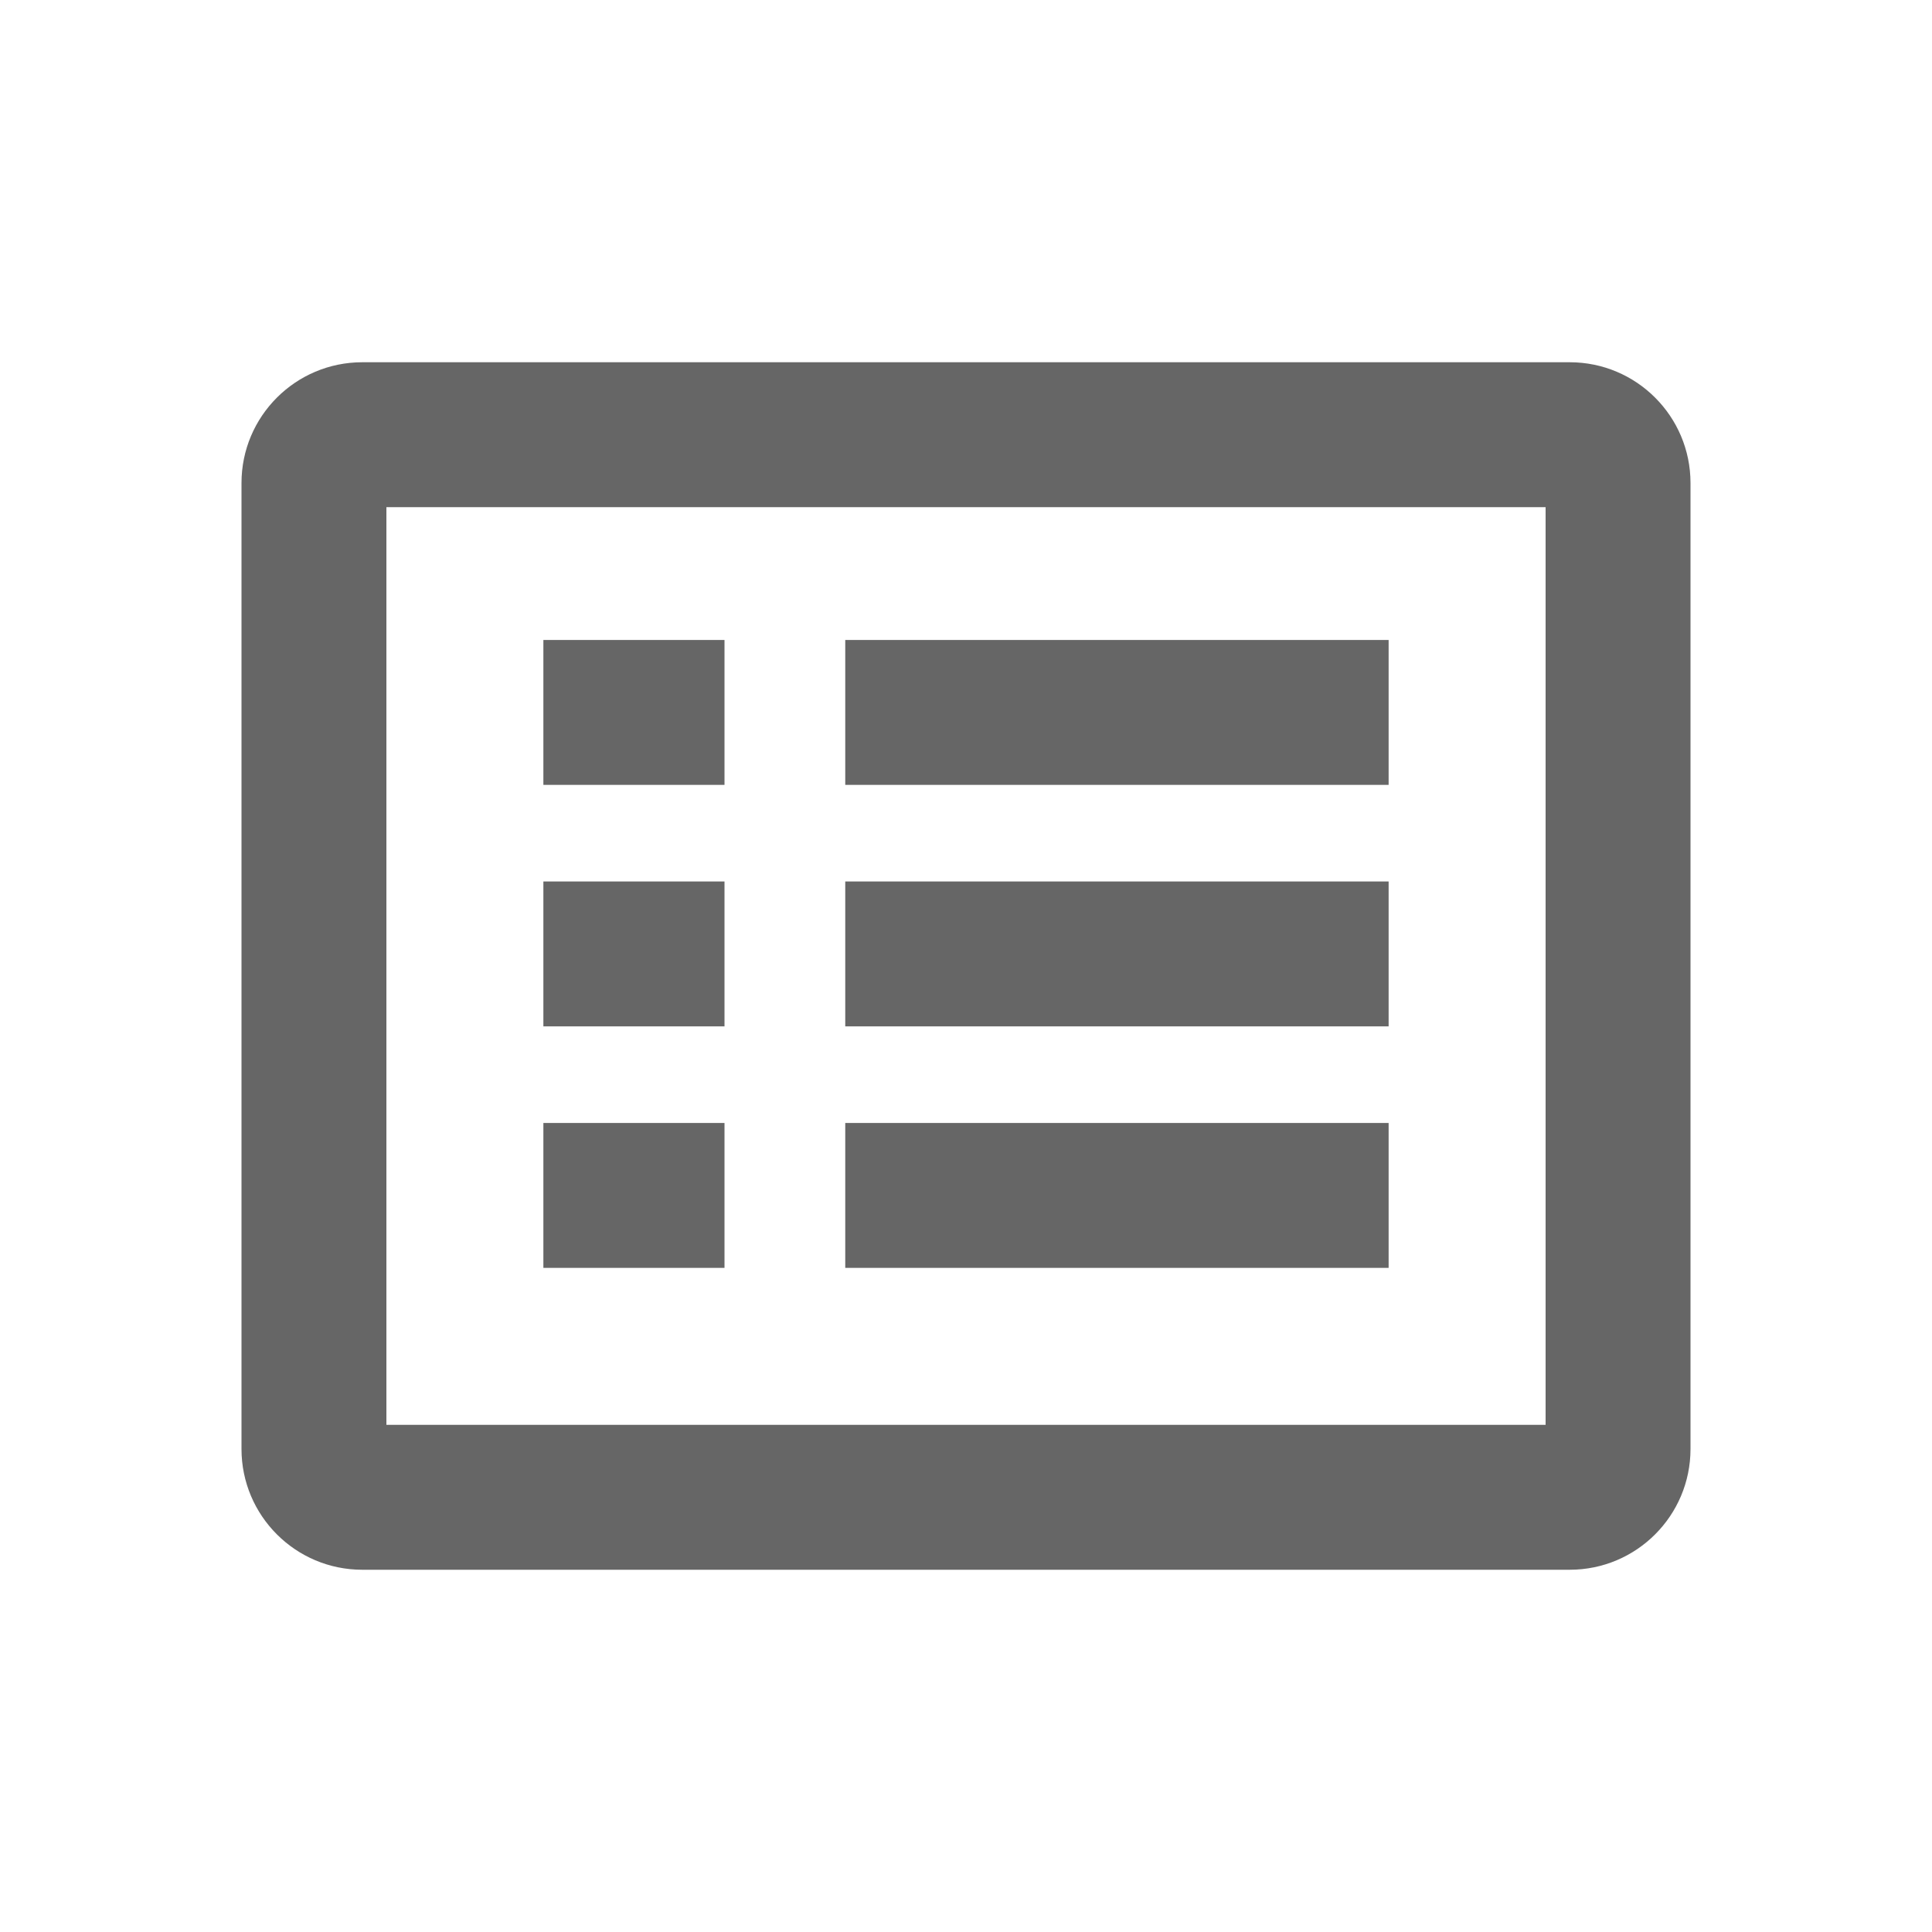
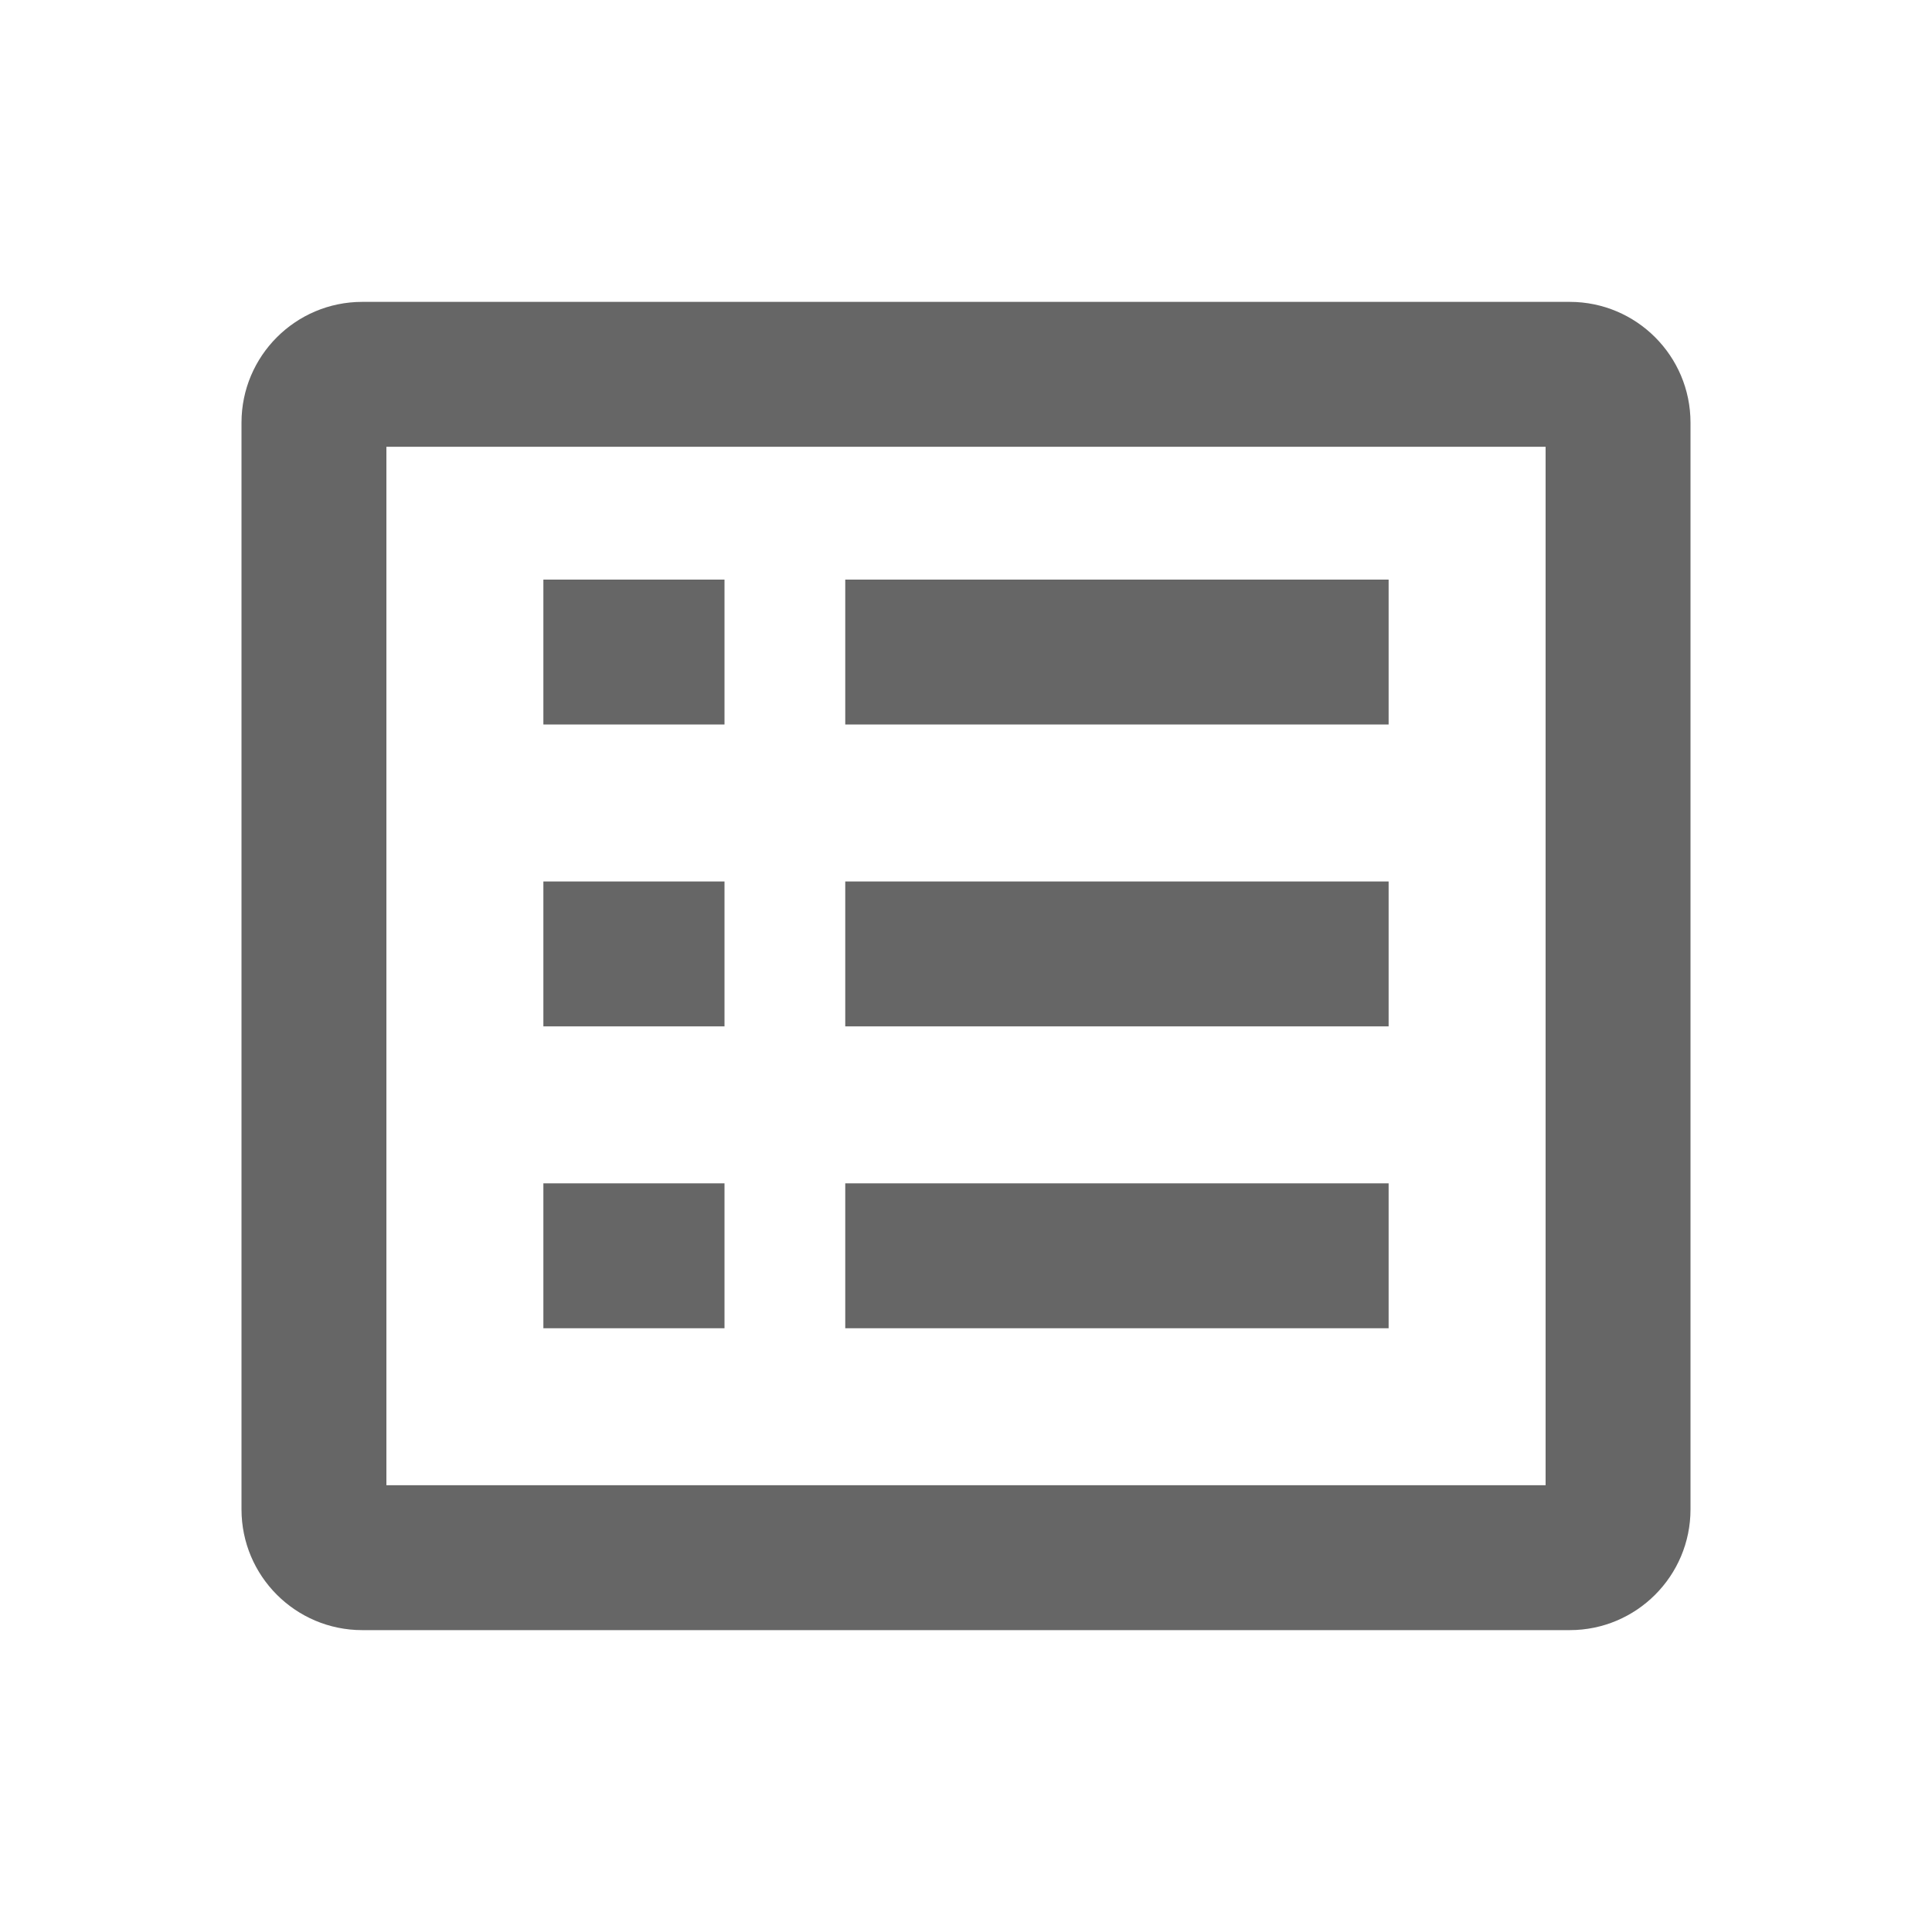
<svg xmlns="http://www.w3.org/2000/svg" width="16" height="16" viewBox="0 0 16 16" fill="none">
-   <path d="M4.5 10.5H6V9.3H4.5V10.5Z" fill="#666666" />
+   <path d="M4.5 11H6V9.8H4.5V11Z" fill="#666666" />
  <path d="M6 8.5H4.5V7.3H6V8.5Z" fill="#666666" />
-   <path d="M6 6.5H4.5V5.3H6V6.5Z" fill="#666666" />
-   <path d="M11.5 6.5H7V5.3H11.5V6.5Z" fill="#666666" />
+   <path d="M6 6H4.5V4.8H6V6Z" fill="#666666" />
+   <path d="M11.5 6H7V4.8H11.5V6Z" fill="#666666" />
  <path d="M7 8.5H11.5V7.3H7V8.5Z" fill="#666666" />
-   <path d="M11.5 10.5H7V9.3H11.5V10.5Z" fill="#666666" />
-   <path fill-rule="evenodd" clip-rule="evenodd" d="M2 4C2 3.448 2.448 3 3 3H13C13.552 3 14 3.448 14 4V12C14 12.552 13.552 13 13 13H3C2.448 13 2 12.552 2 12V4ZM3.2 11.8V4.2H12.8V11.8H3.2Z" fill="#666666" />
+   <path d="M11.5 11H7V9.8H11.5V11Z" fill="#666666" />
+   <path fill-rule="evenodd" clip-rule="evenodd" d="M2 3.5C2 2.948 2.448 2.5 3 2.5H13C13.552 2.5 14 2.948 14 3.5V12.5C14 13.052 13.552 13.5 13 13.5H3C2.448 13.5 2 13.052 2 12.5V3.5ZM3.2 12.3V3.7H12.8V12.3H3.2Z" fill="#666666" />
</svg>
